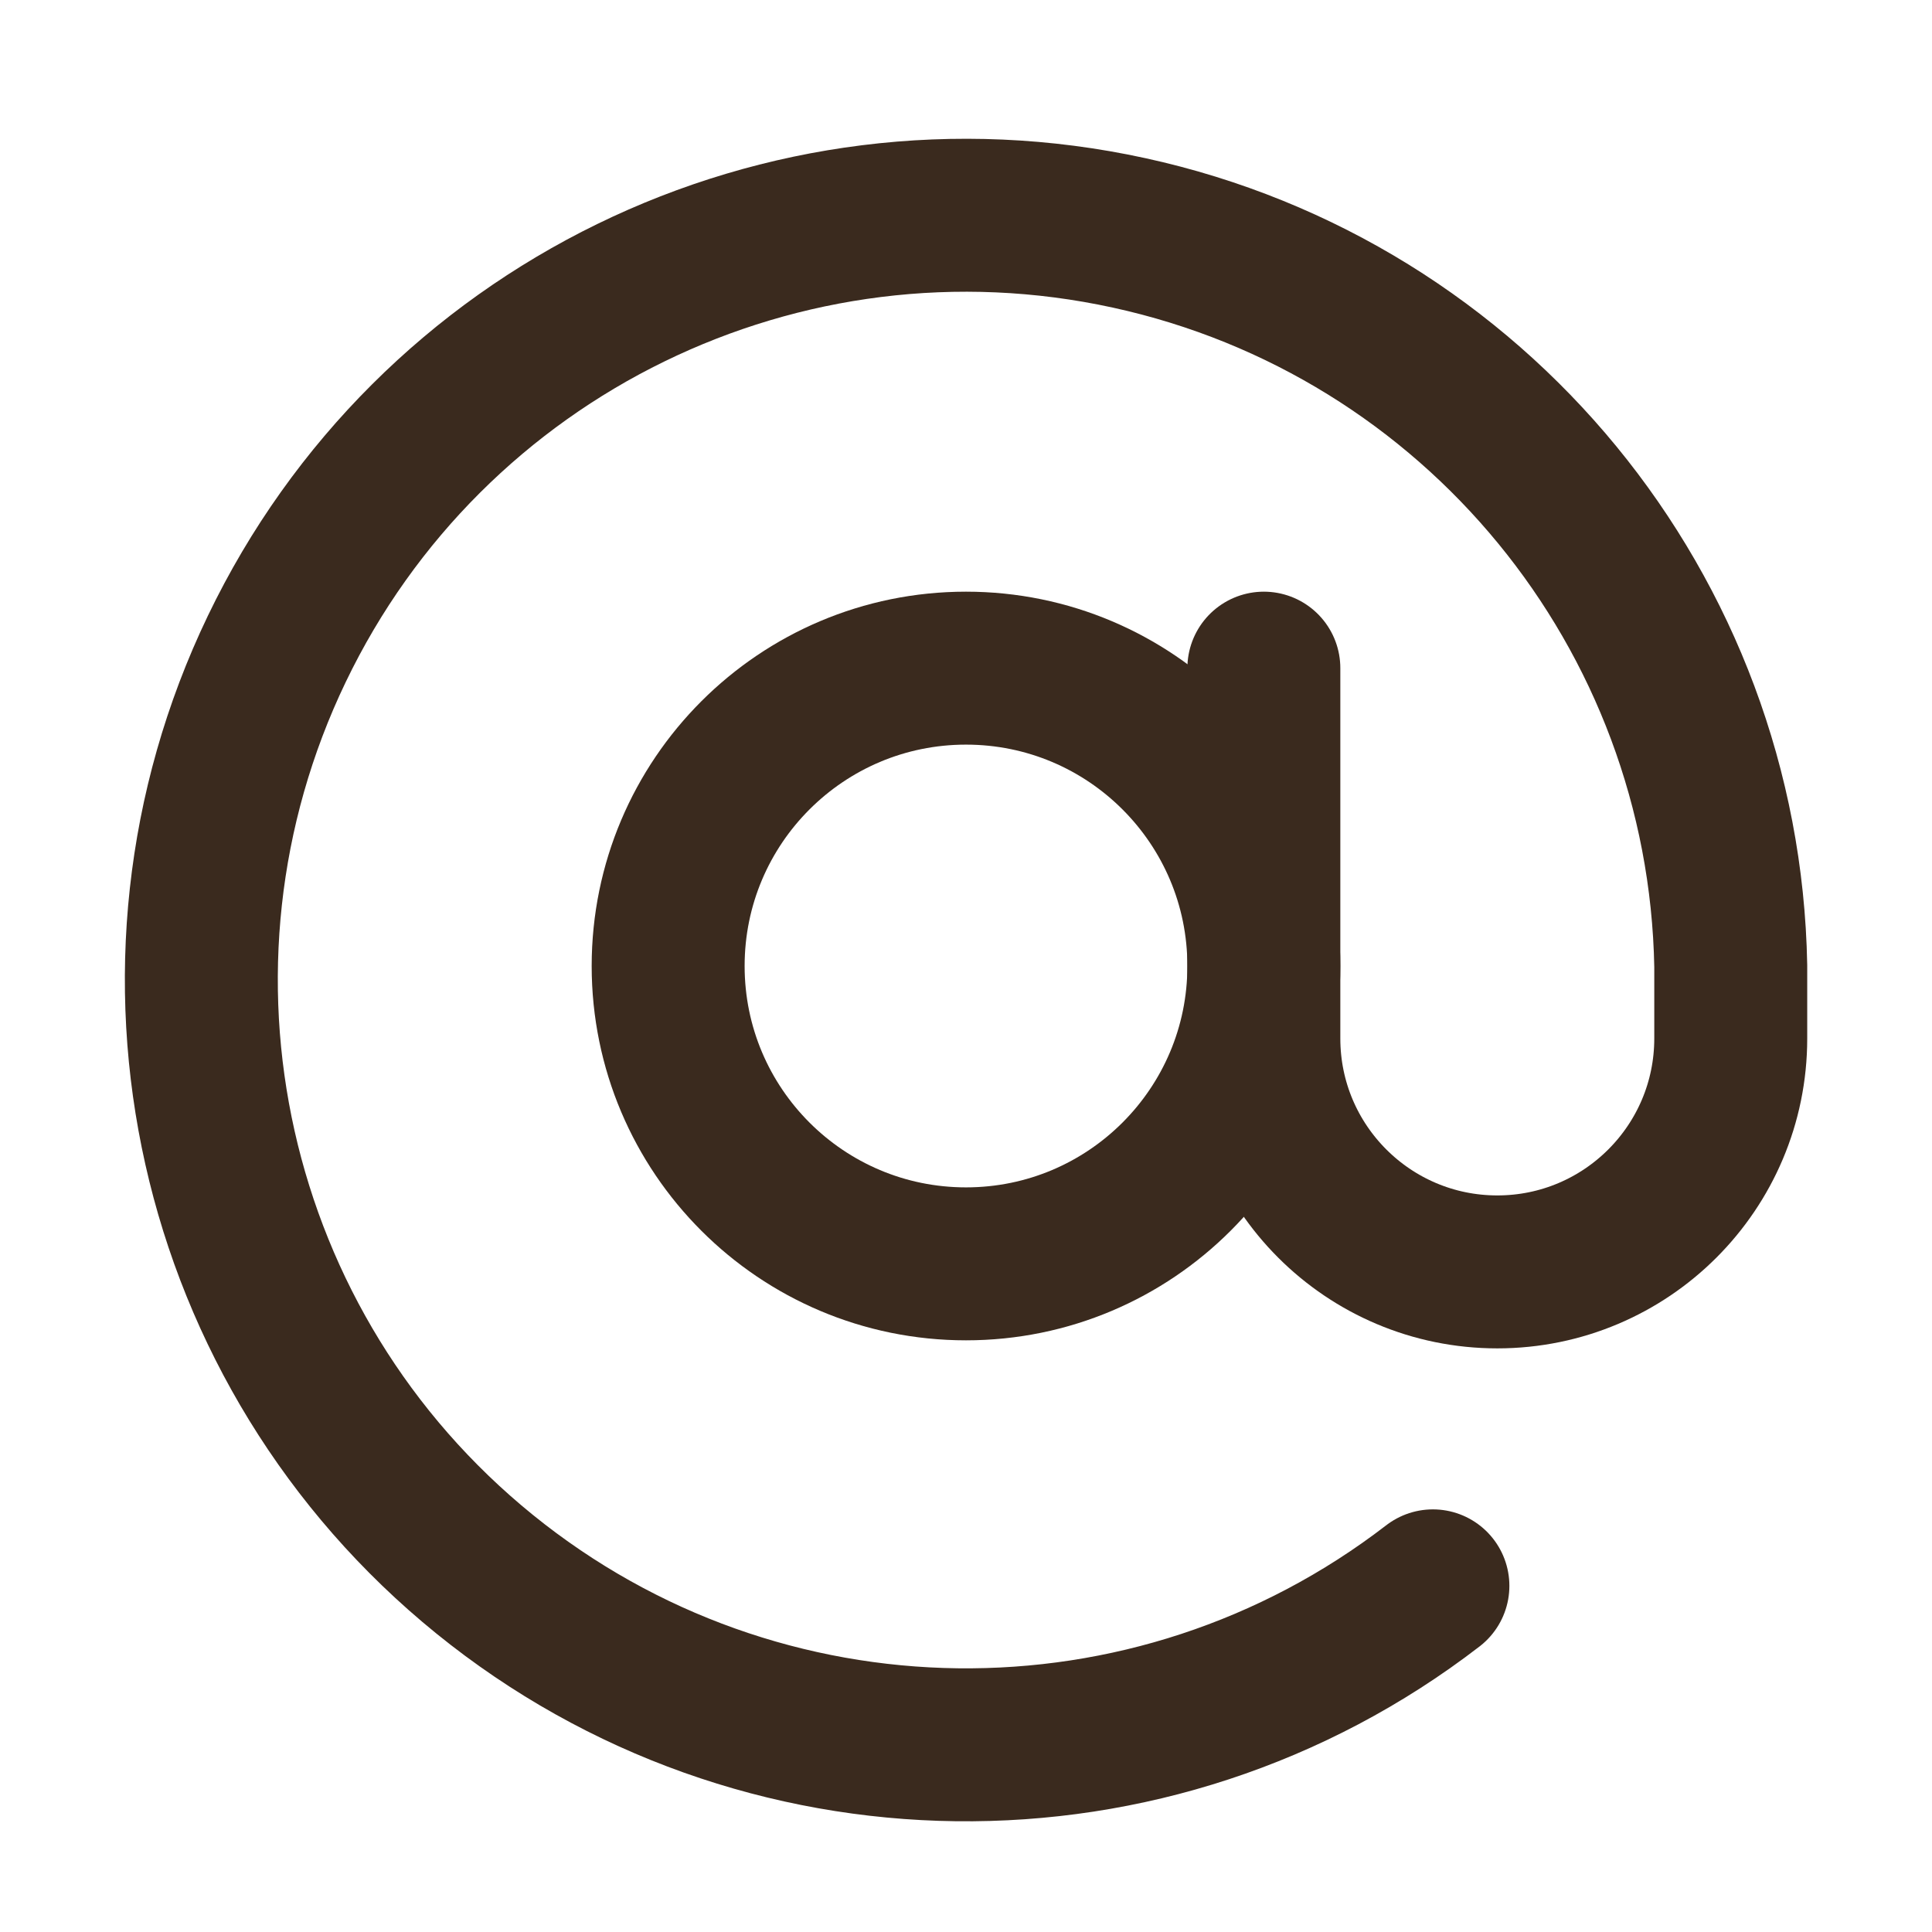
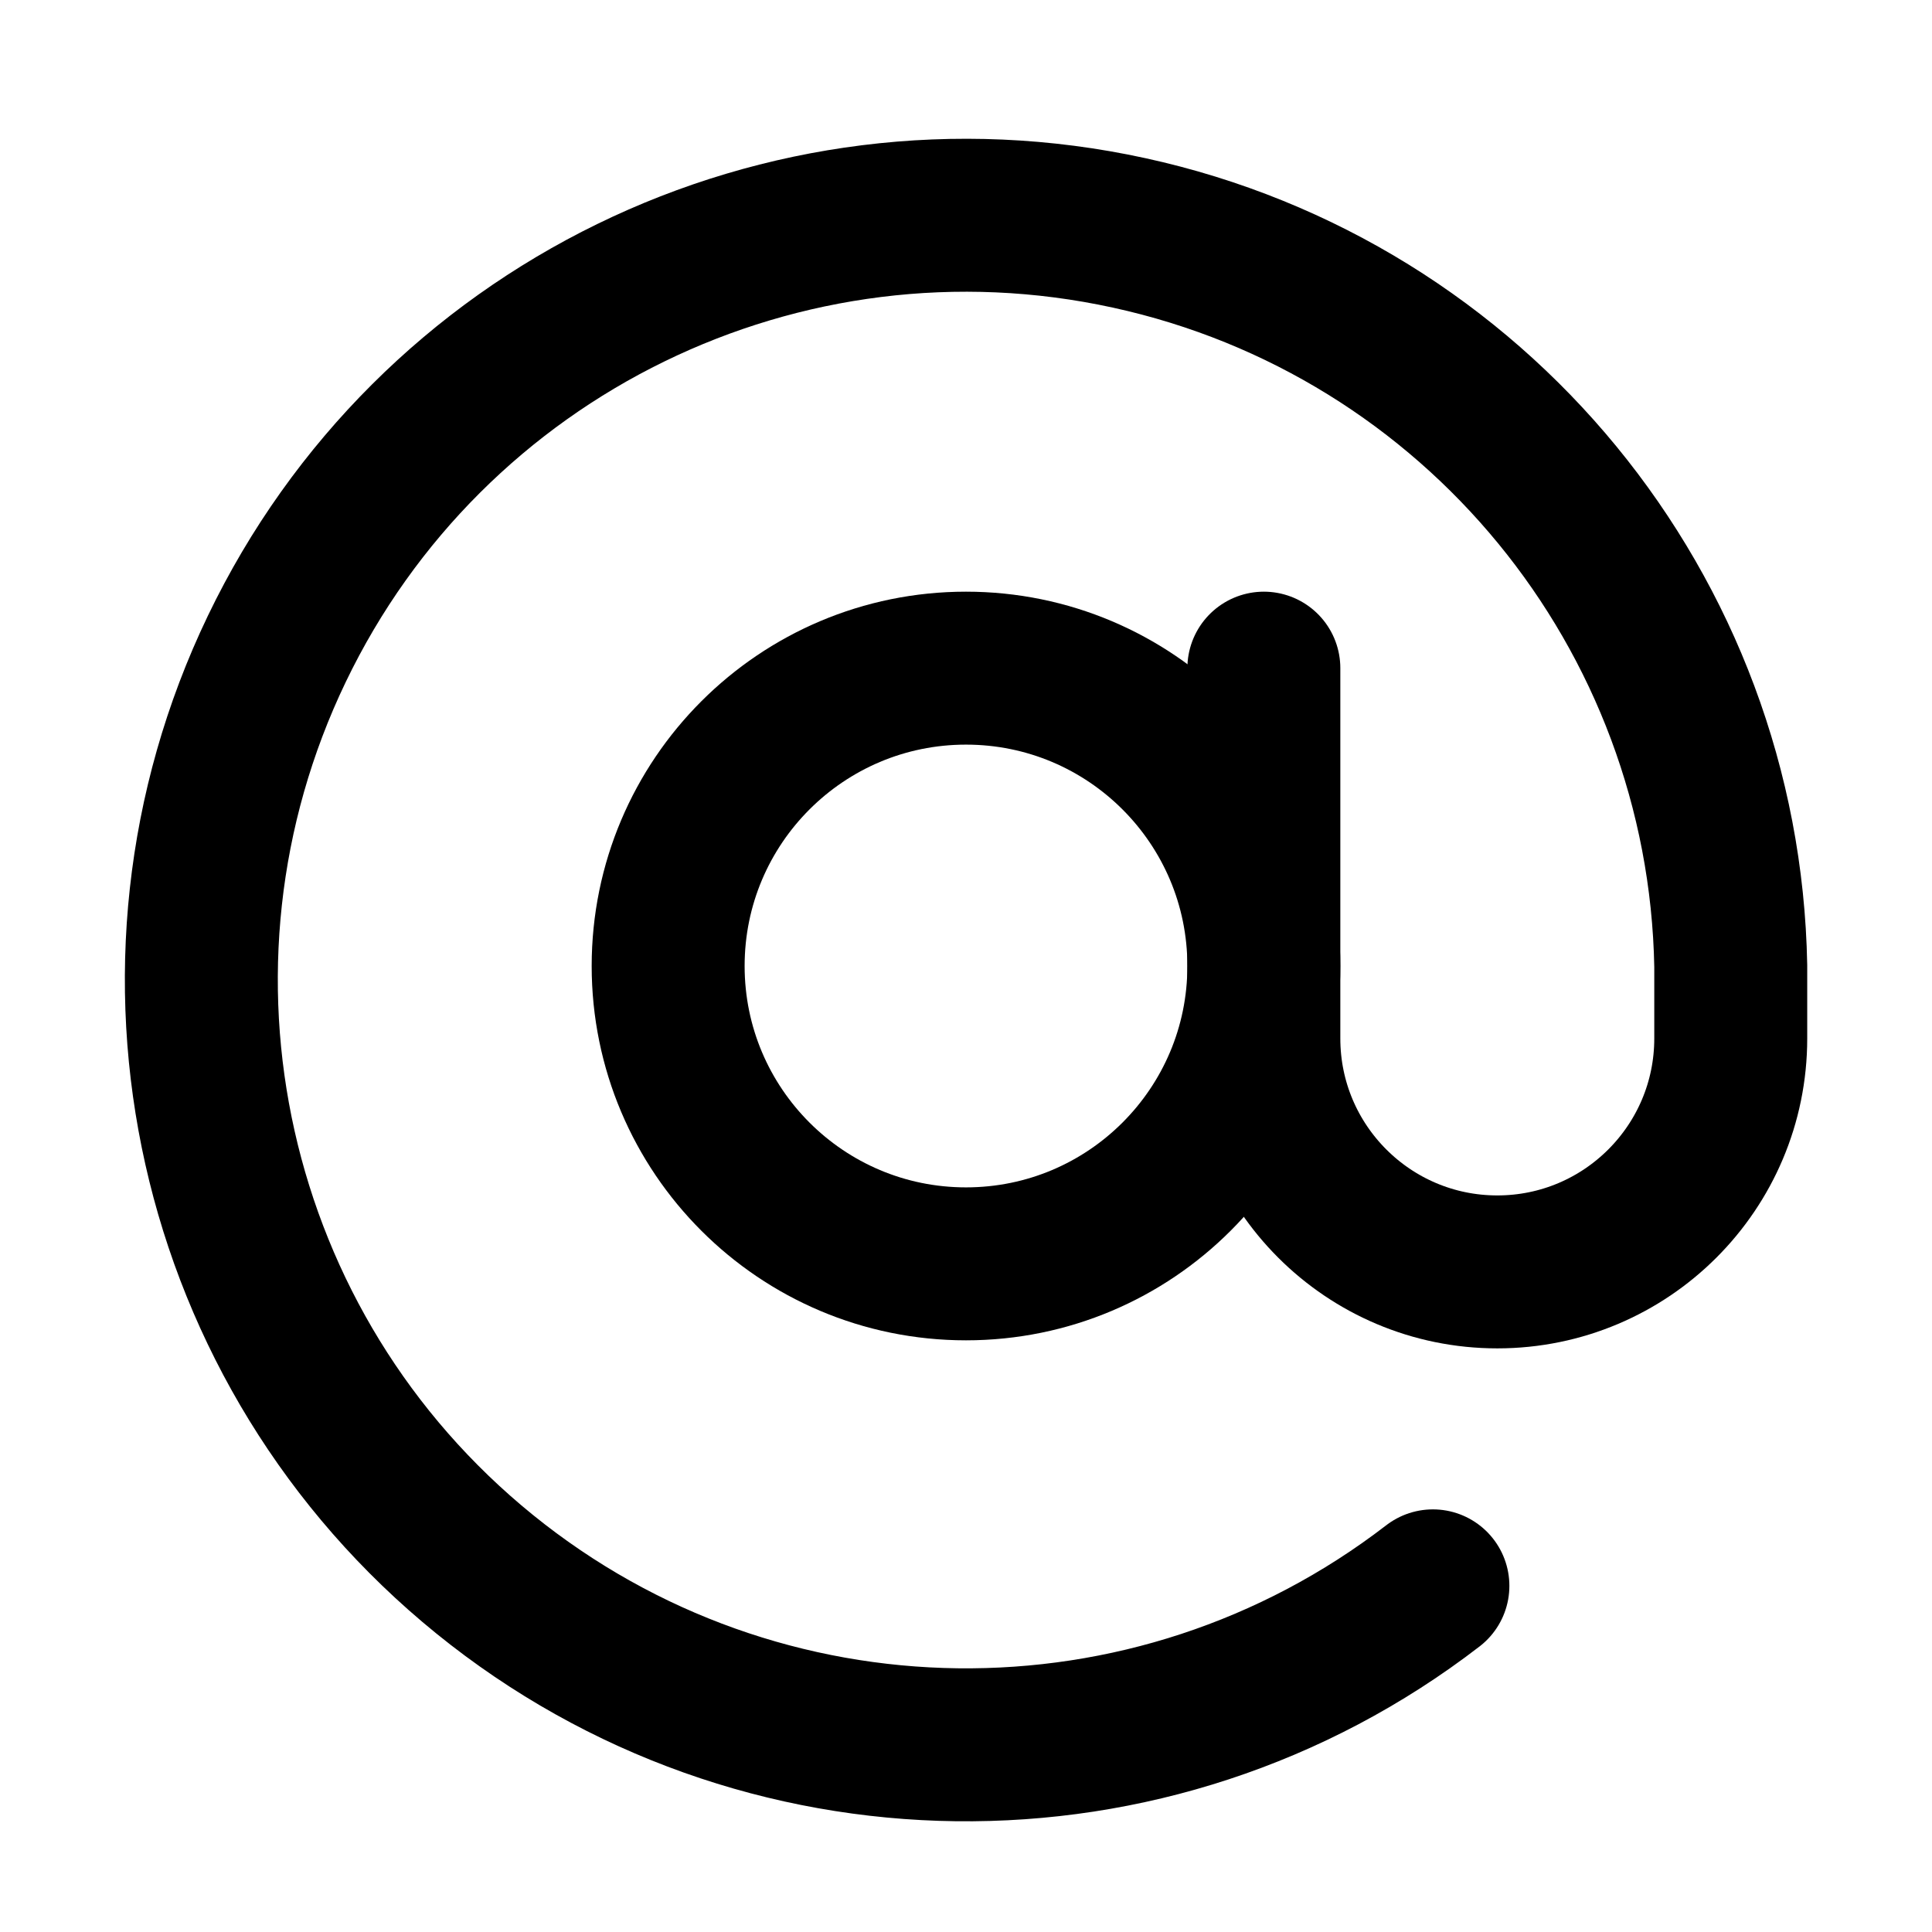
- <svg xmlns="http://www.w3.org/2000/svg" width="24" height="24" viewBox="0 0 24 24" fill="none" stroke="#3A2A1E" stroke-width="1.9" stroke-linecap="round" stroke-linejoin="round">
+ <svg xmlns="http://www.w3.org/2000/svg" width="24" height="24" viewBox="0 0 24 24" fill="none" stroke="currentColor" stroke-width="1.9" stroke-linecap="round" stroke-linejoin="round">
  <circle cx="12" cy="12" r="3.7" />
  <path d="M15.7 8.3v4.6a2.9 2.9 0 0 0 5.8 0v-.9A9.5 9.5 0 1 0 17.8 19.7" />
</svg>
